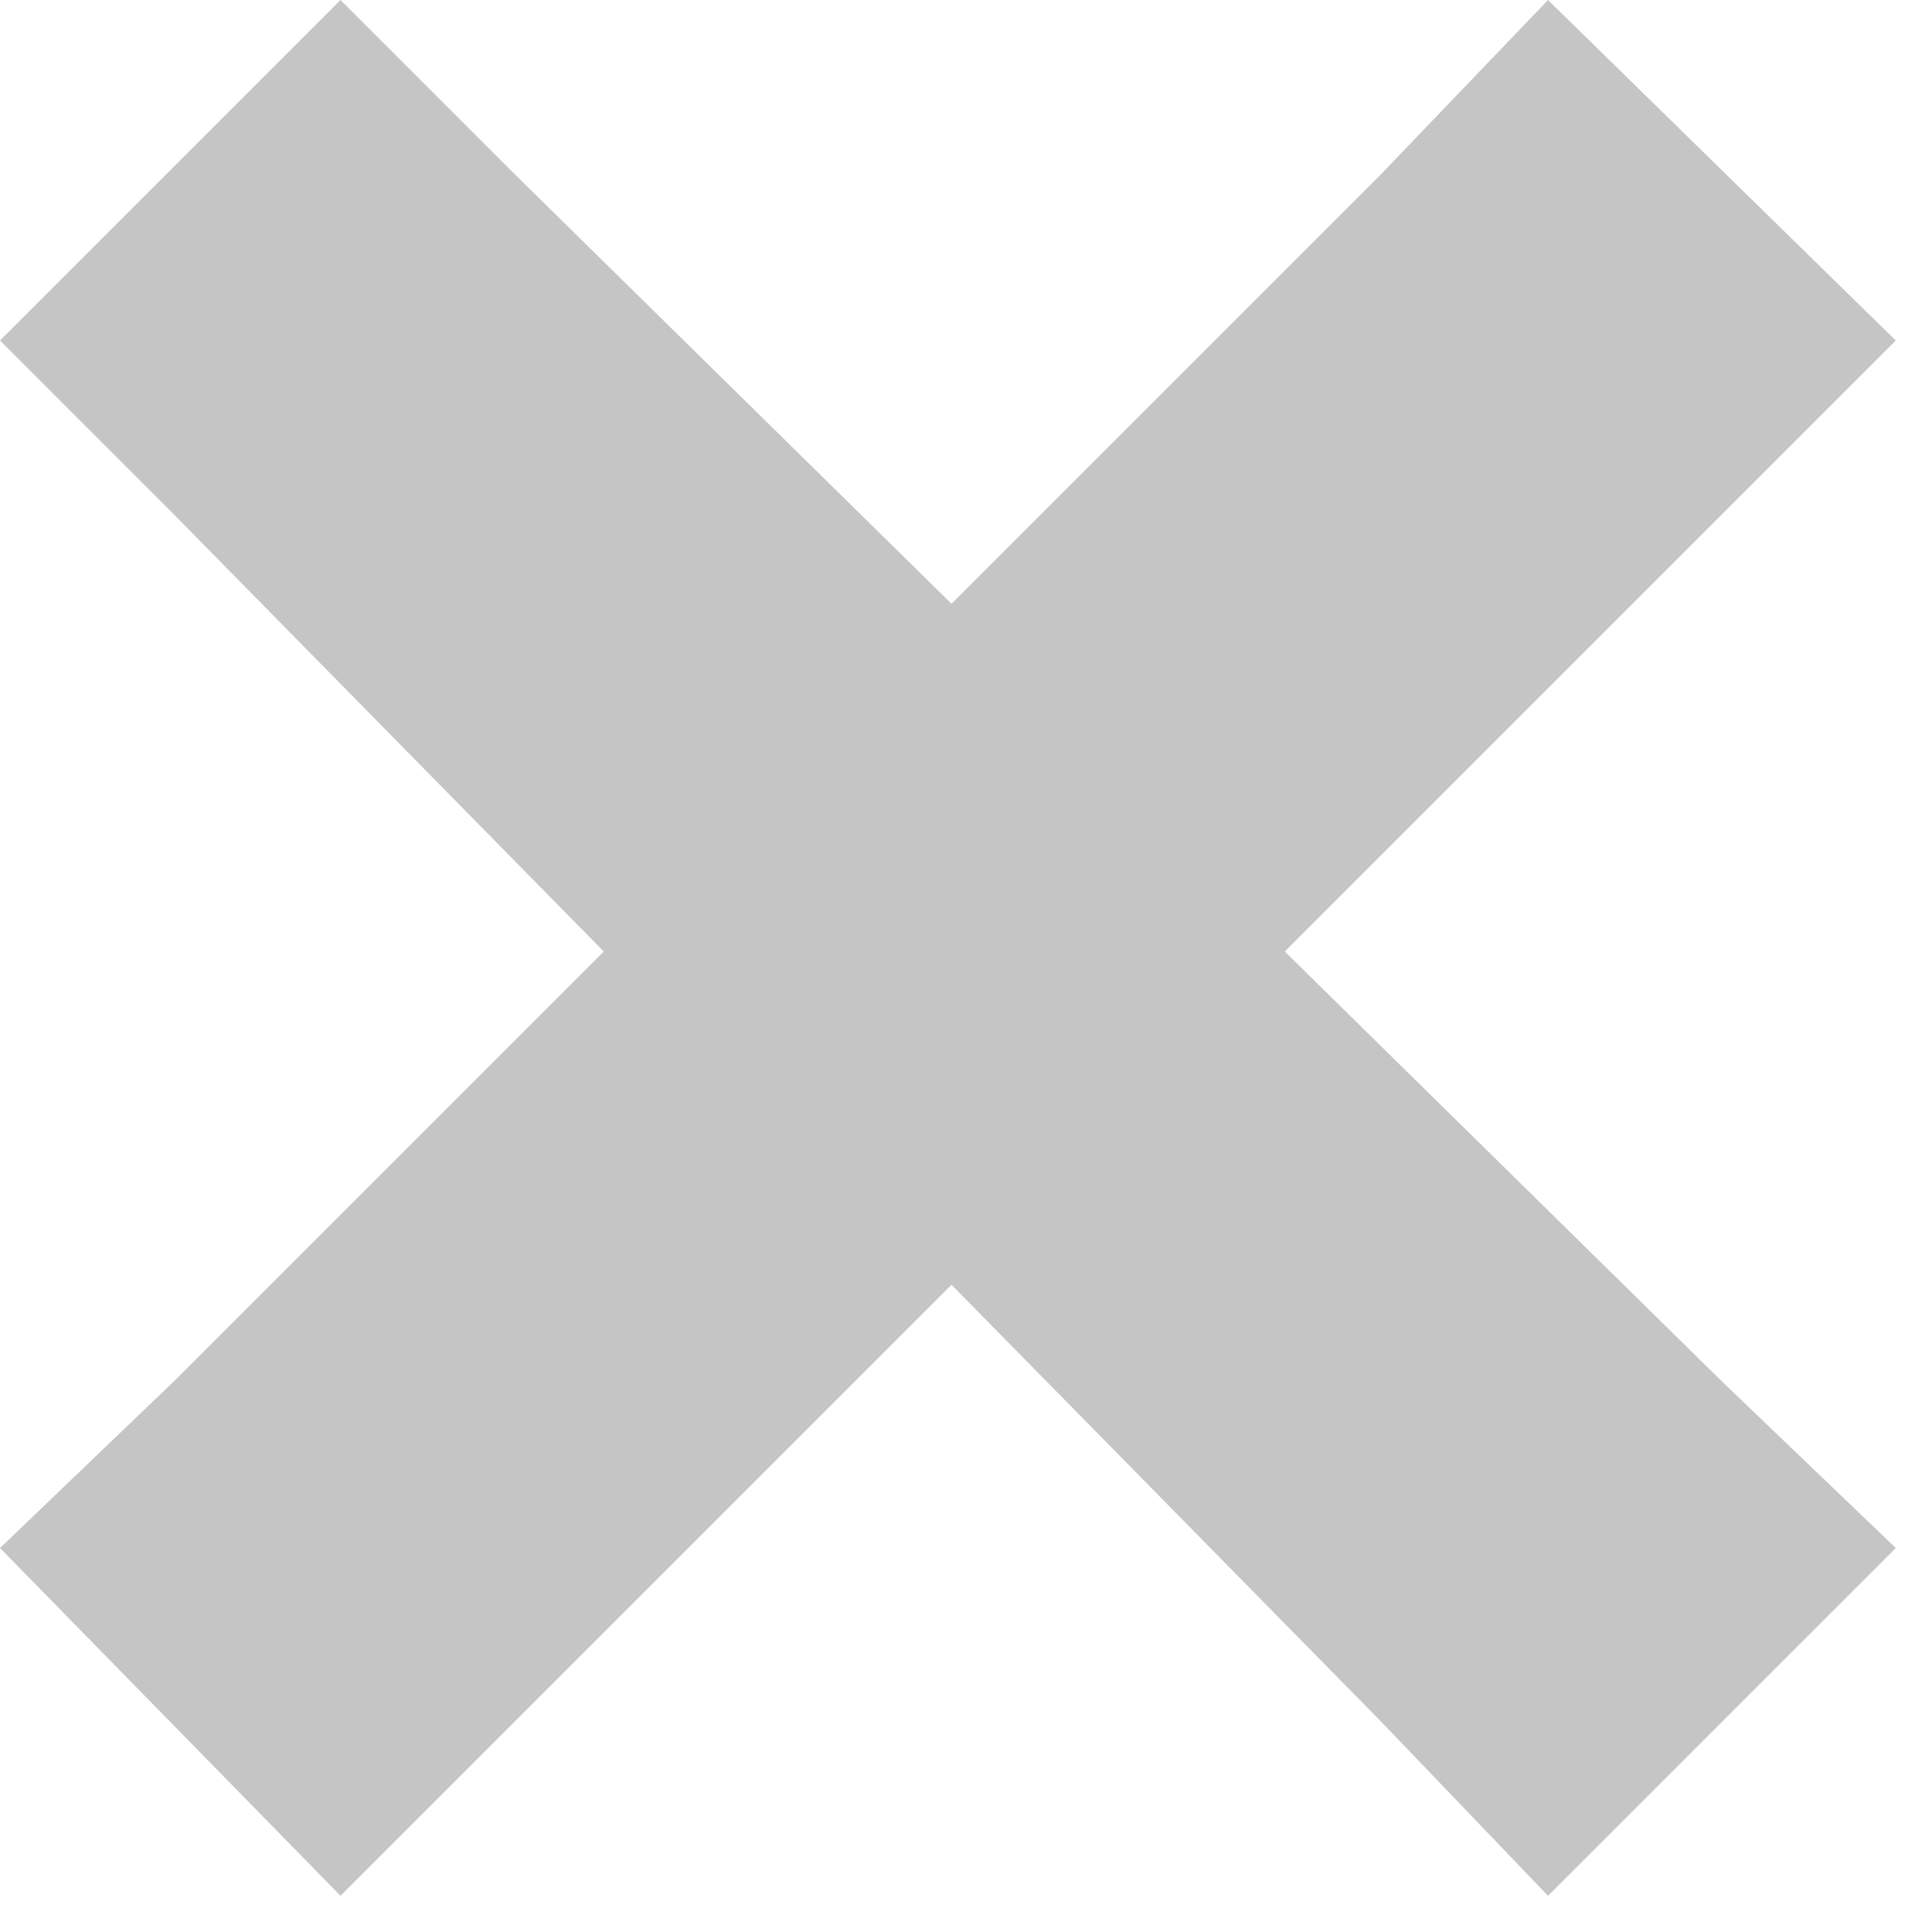
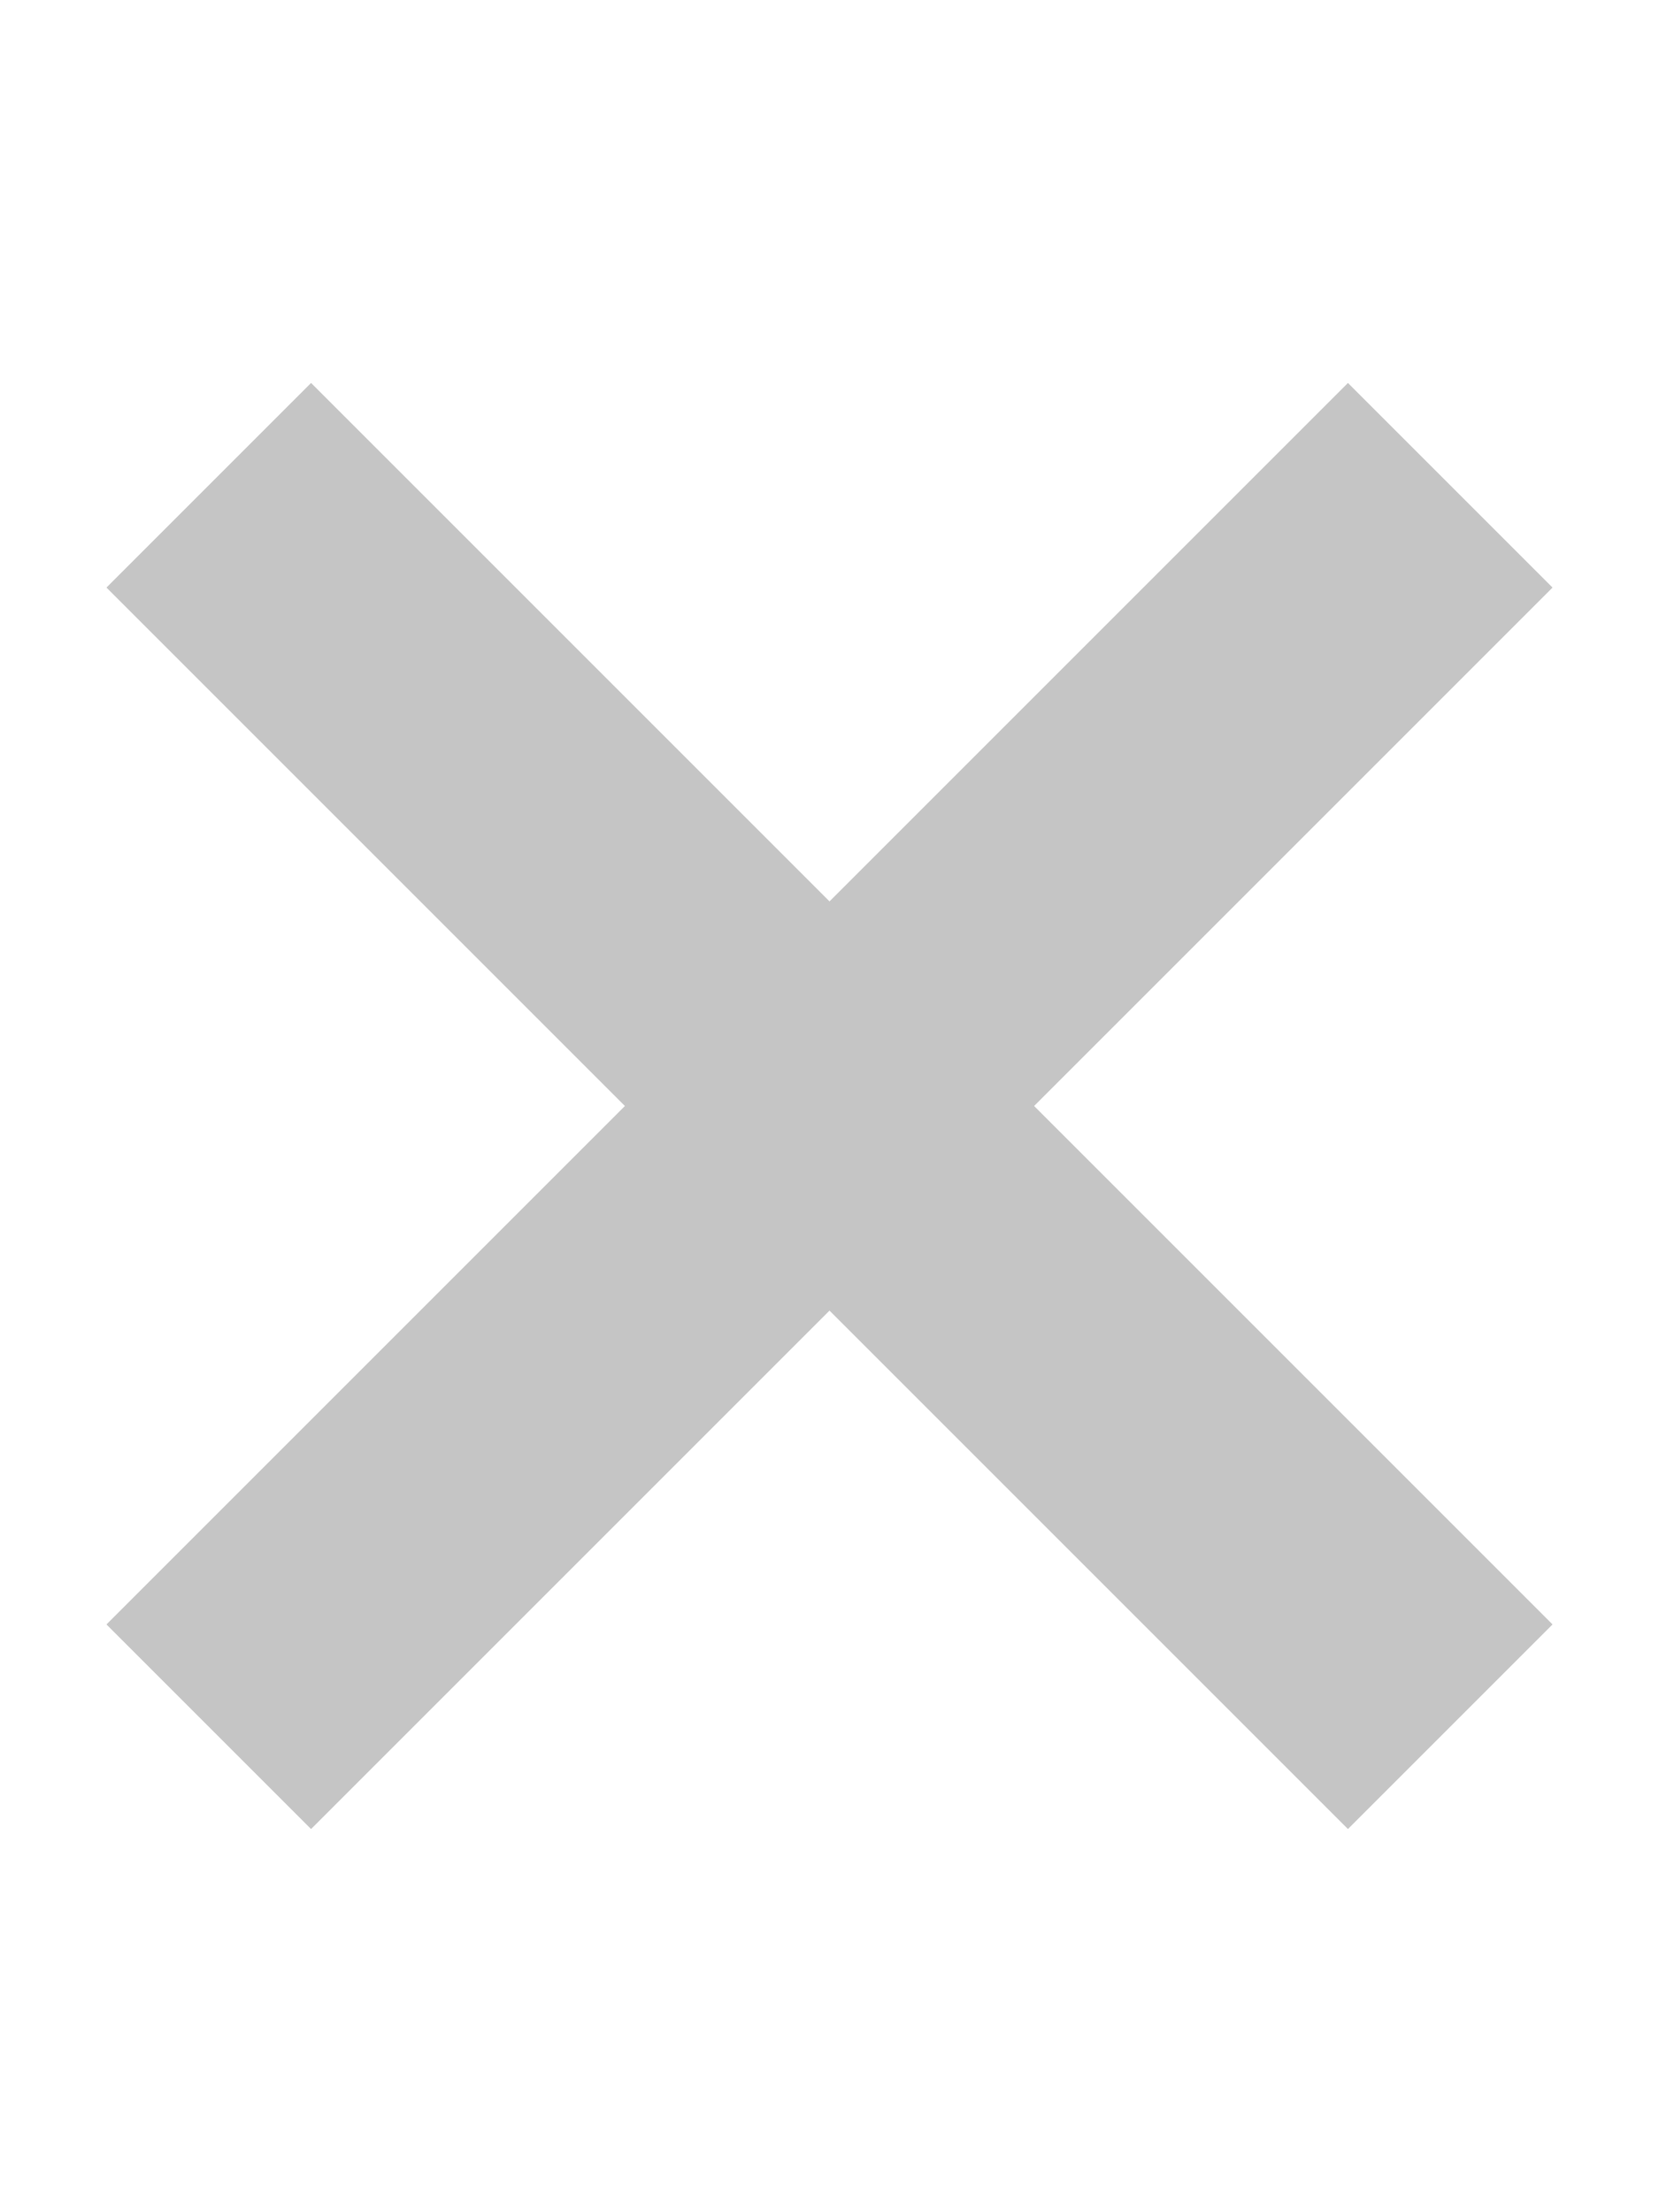
- <svg xmlns="http://www.w3.org/2000/svg" width="8" height="8" viewBox="0 0 8 8">
-   <path d="M1.41 0l-1.41 1.41.72.72 1.78 1.81-1.78 1.78-.72.69 1.41 1.44.72-.72 1.81-1.81 1.78 1.81.69.72 1.44-1.44-.72-.69-1.81-1.78 1.81-1.81.72-.72-1.44-1.41-.69.72-1.78 1.78-1.81-1.78-.72-.72z" preserveAspectRatio="xMidYMid meet" fill="#C5C5C5" />
+ <svg xmlns="http://www.w3.org/2000/svg" width="12" height="16" viewBox="0 0 12 16">
+   <path fill-rule="evenodd" fill="#c5c5c5" d="M7.48 8l3.75 3.75-1.48 1.48L6 9.48l-3.75 3.75-1.48-1.48L4.52 8 .77 4.25l1.48-1.48L6 6.52l3.75-3.75 1.48 1.48L7.48 8z" />
</svg>
